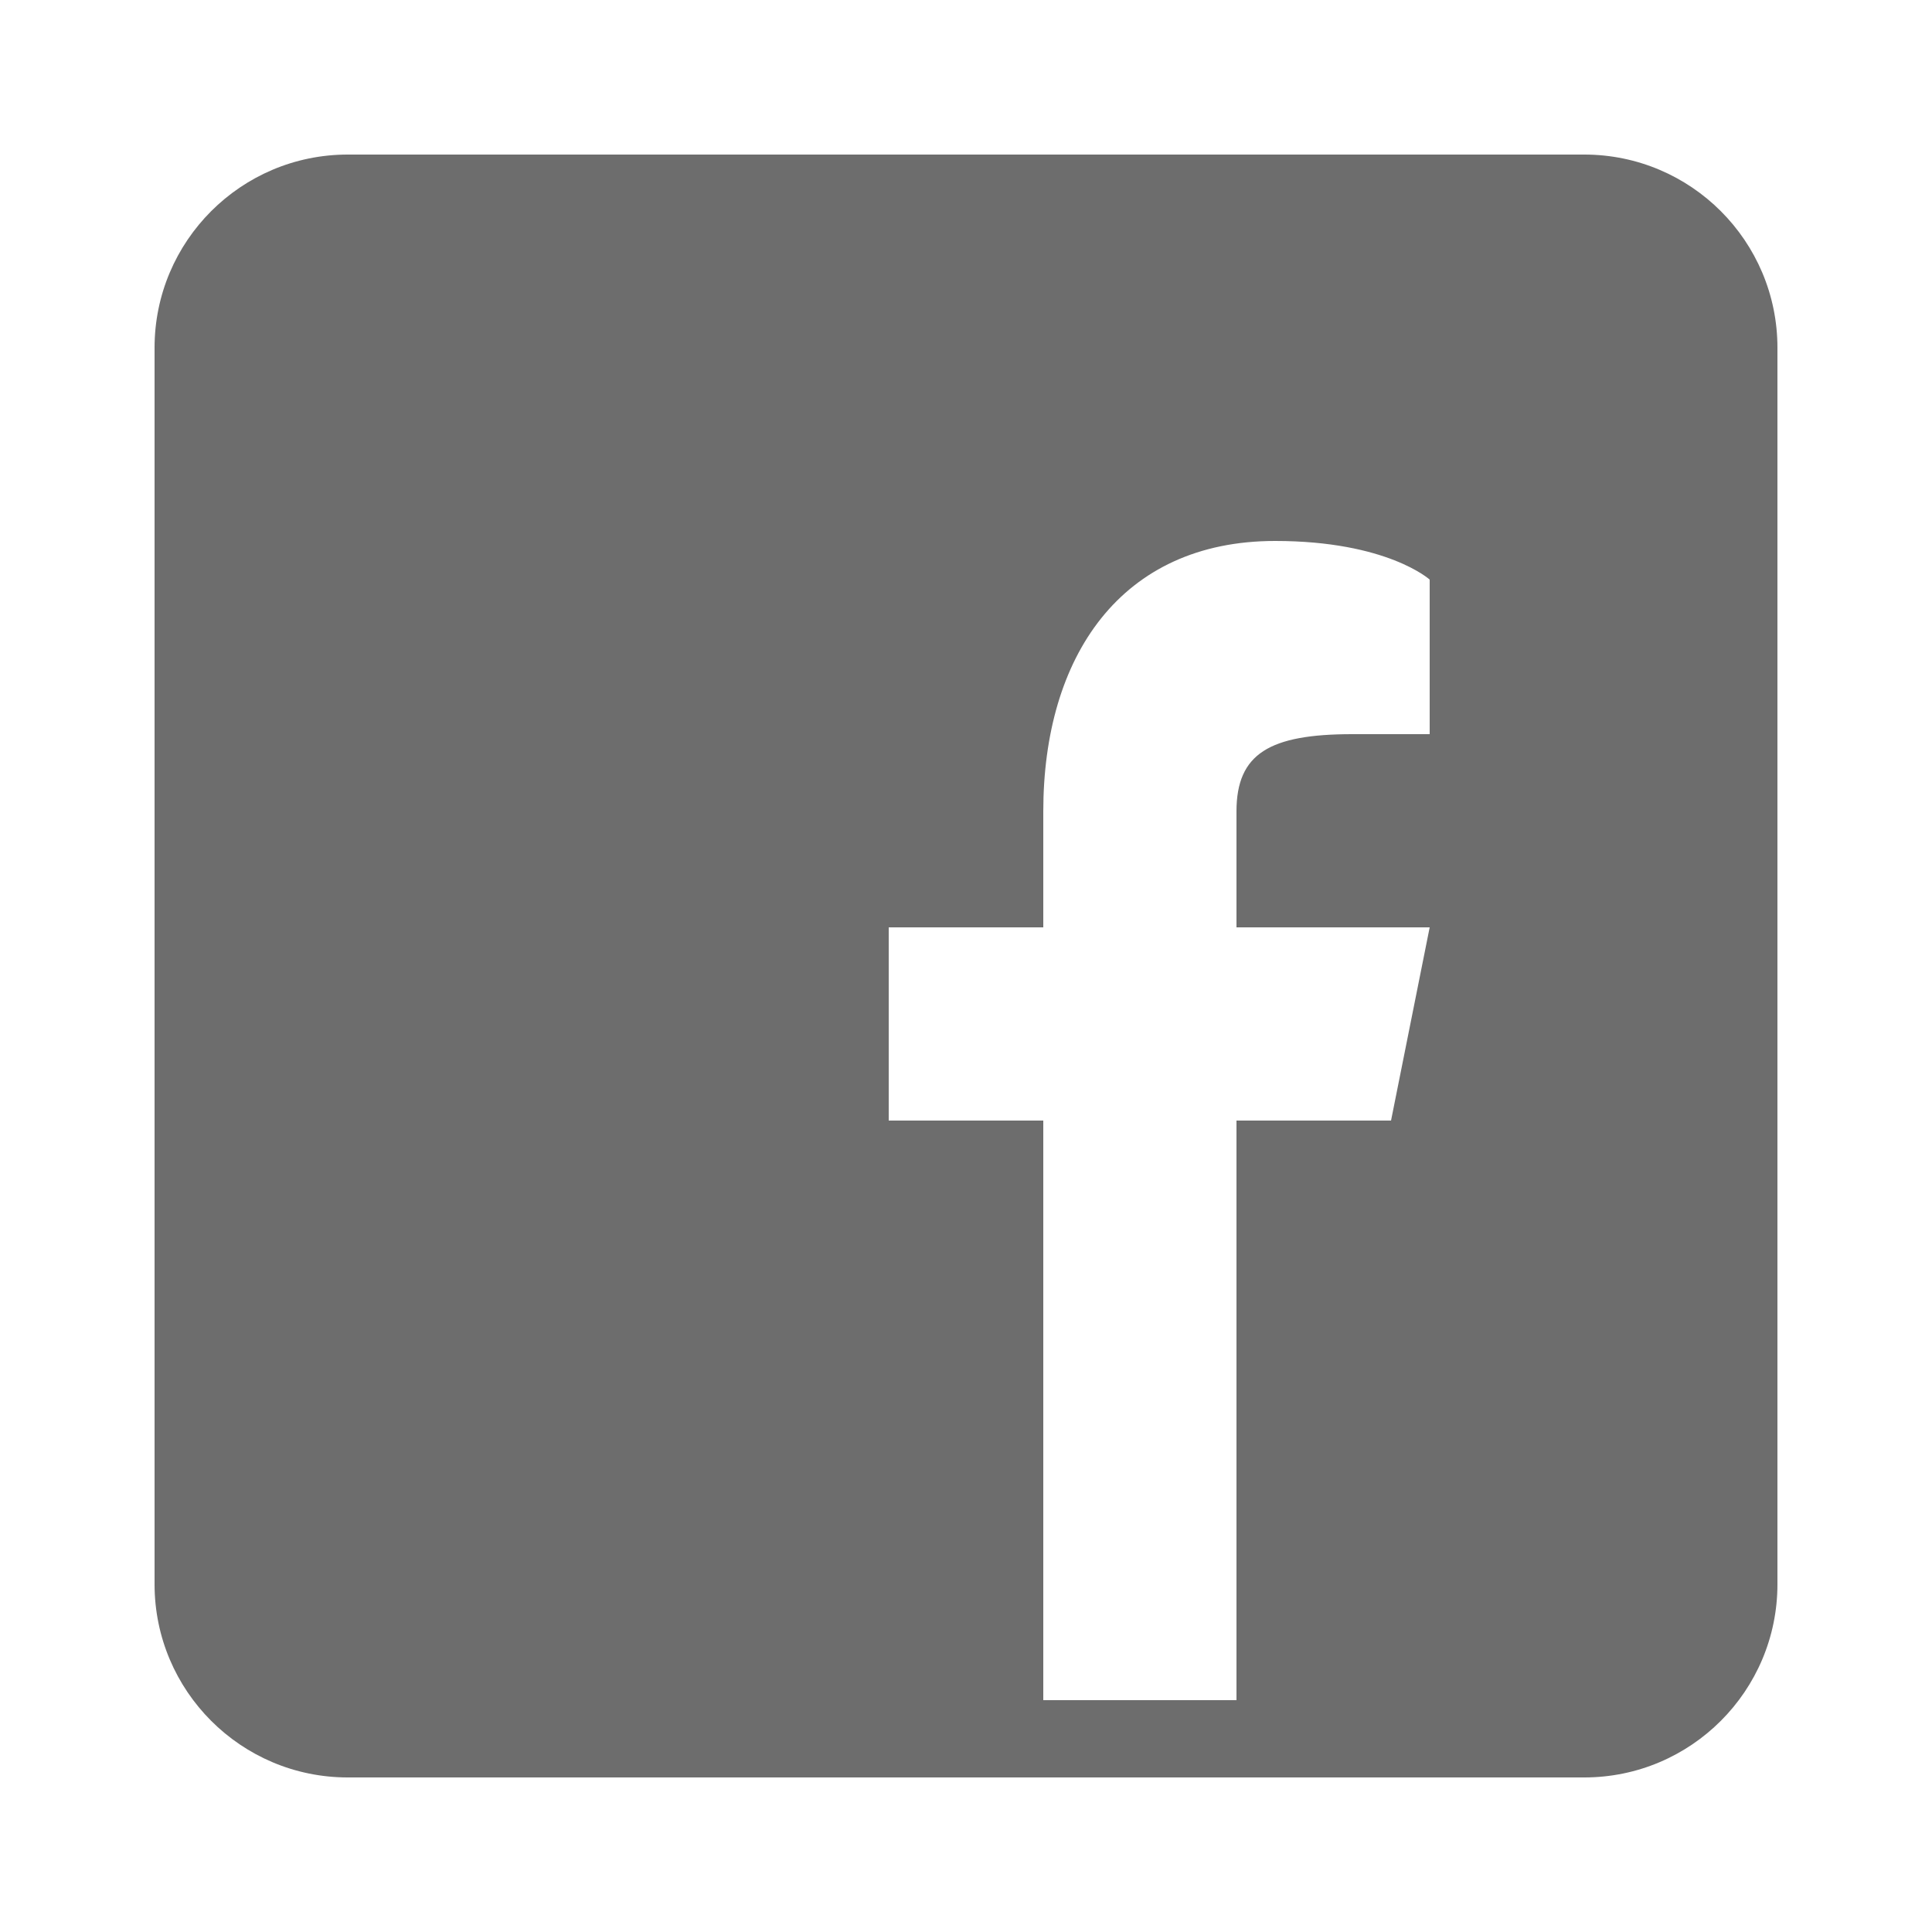
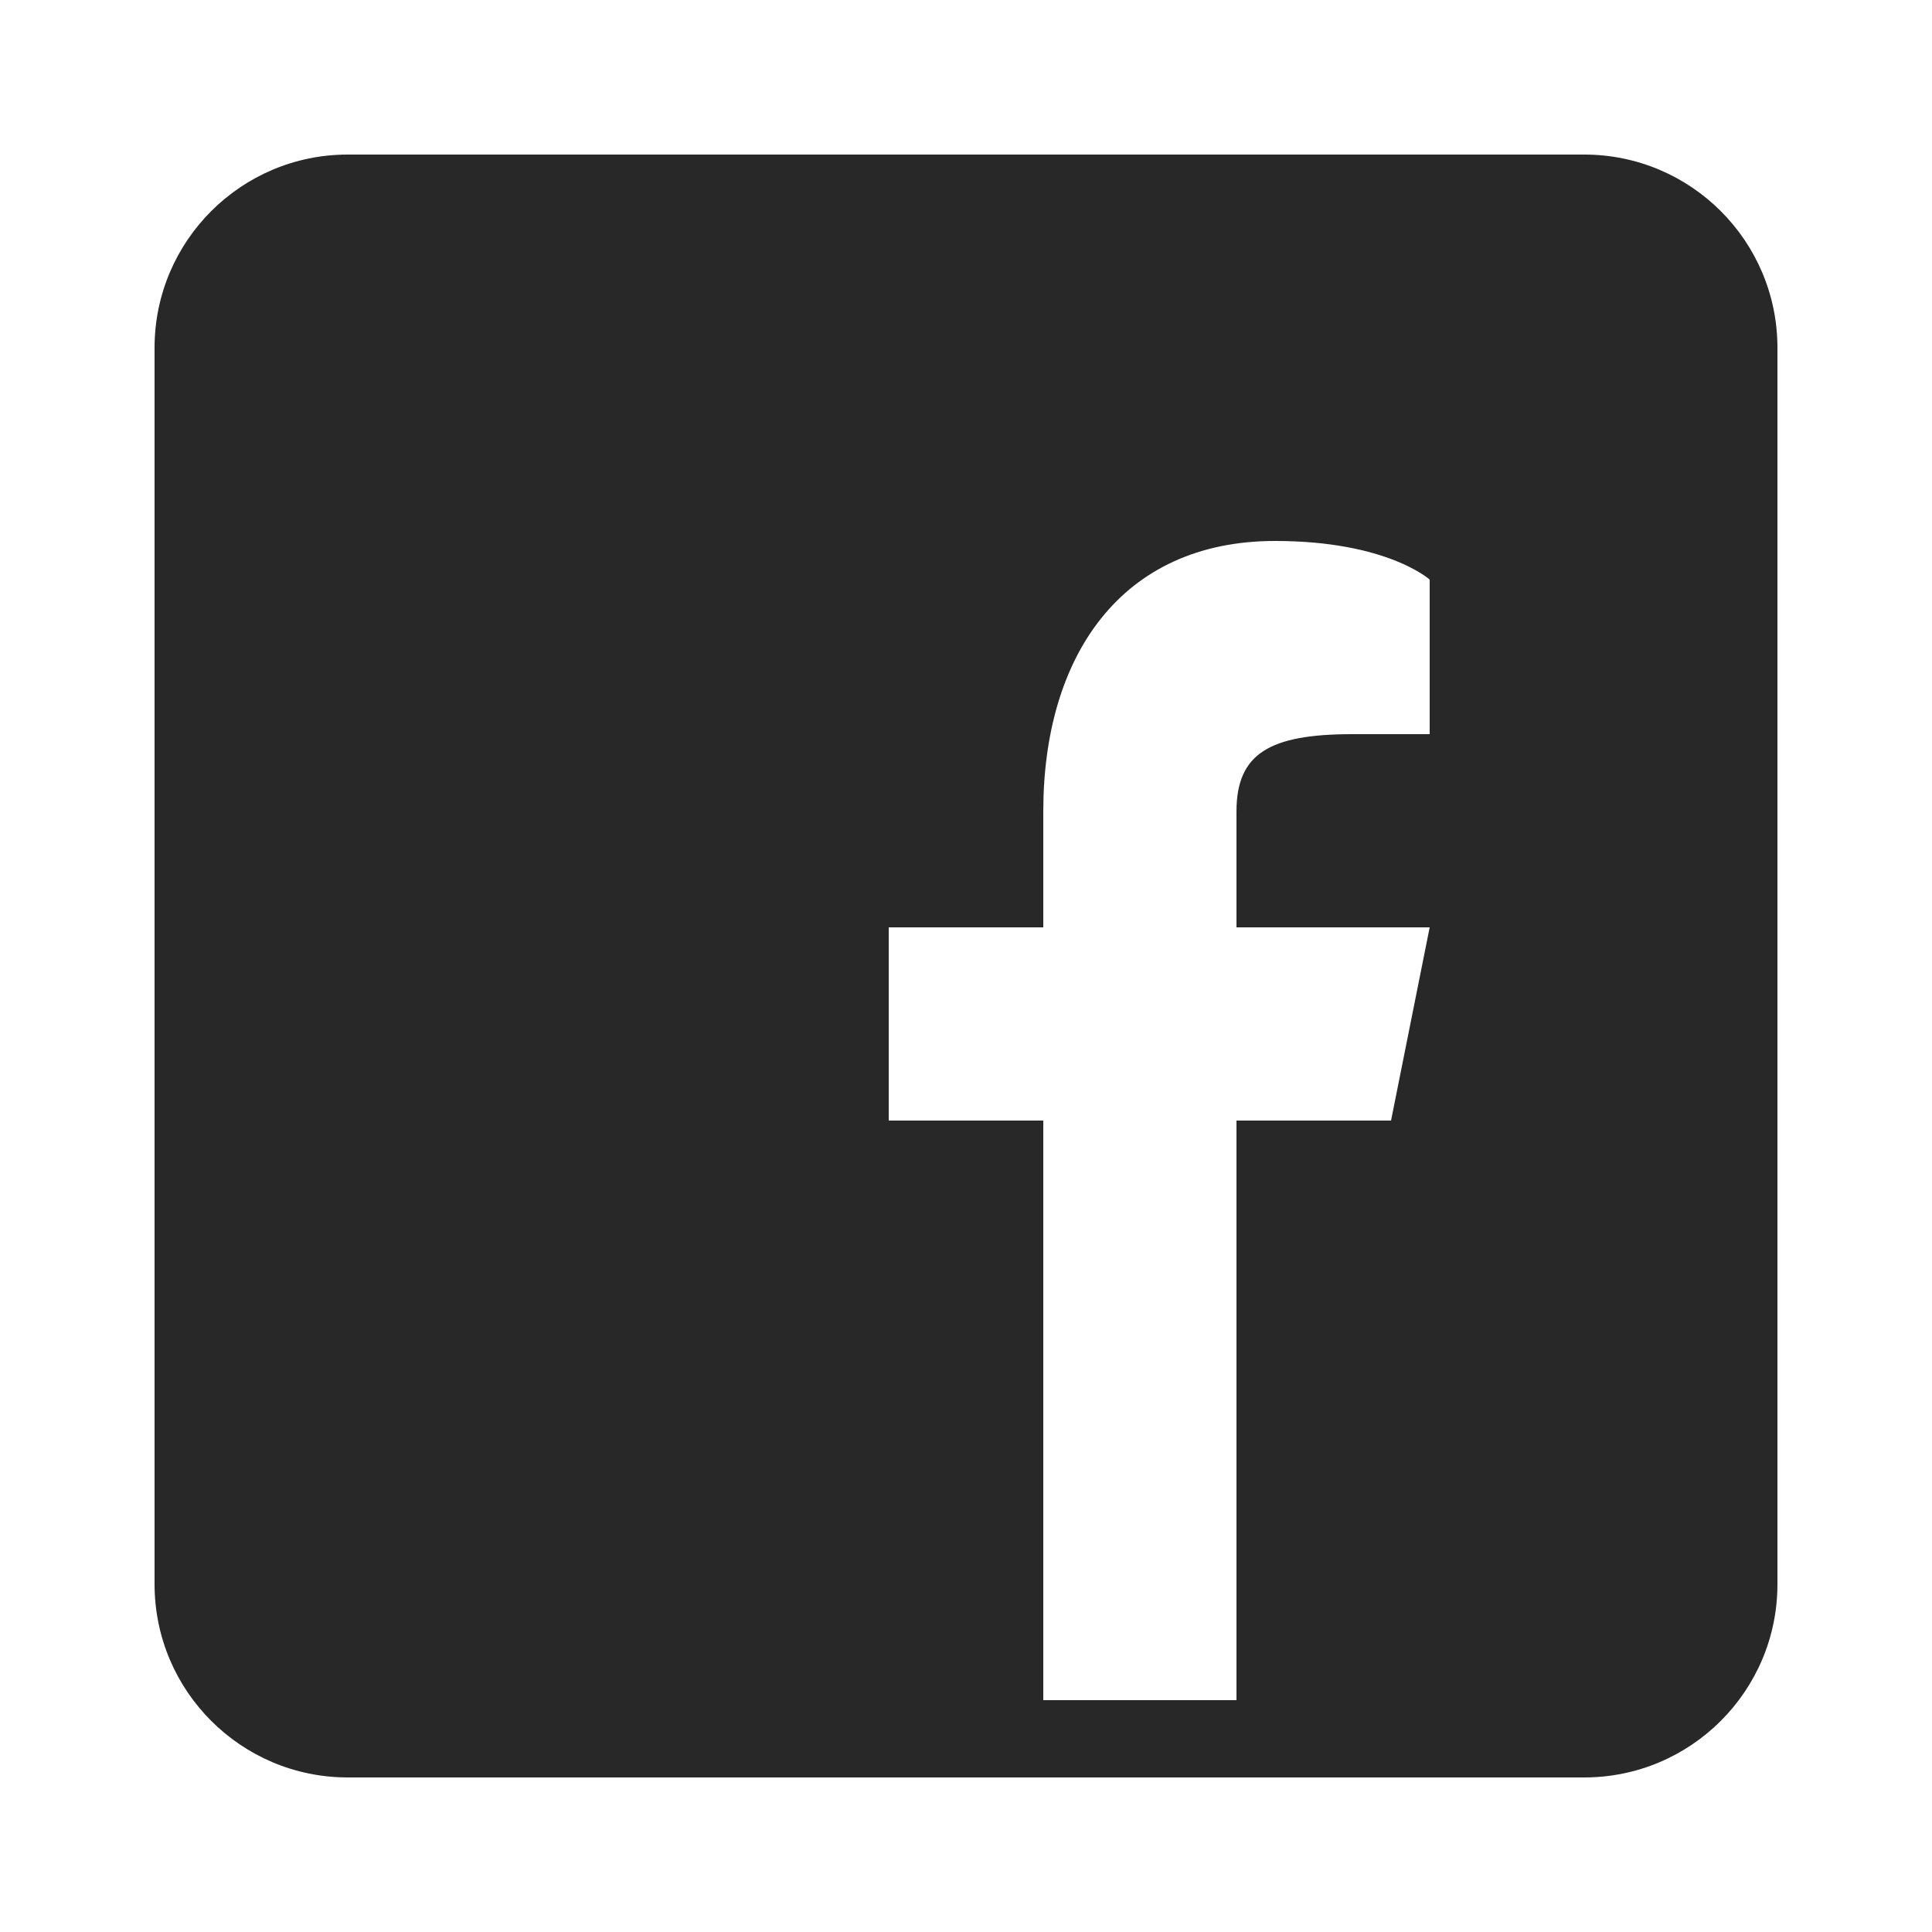
- <svg xmlns="http://www.w3.org/2000/svg" fill="#6d6d6d" viewBox="0 0 50 50" width="50px" height="50px">
+ <svg xmlns="http://www.w3.org/2000/svg" fill="#282828" viewBox="0 0 50 50" width="50px" height="50px">
  <path d="M41,4H9C6.24,4,4,6.24,4,9v32c0,2.76,2.24,5,5,5h32c2.76,0,5-2.24,5-5V9C46,6.24,43.76,4,41,4z M37,19h-2c-2.14,0-3,0.5-3,2 v3h5l-1,5h-4v15h-5V29h-4v-5h4v-3c0-4,2-7,6-7c2.9,0,4,1,4,1V19z" />
</svg>
